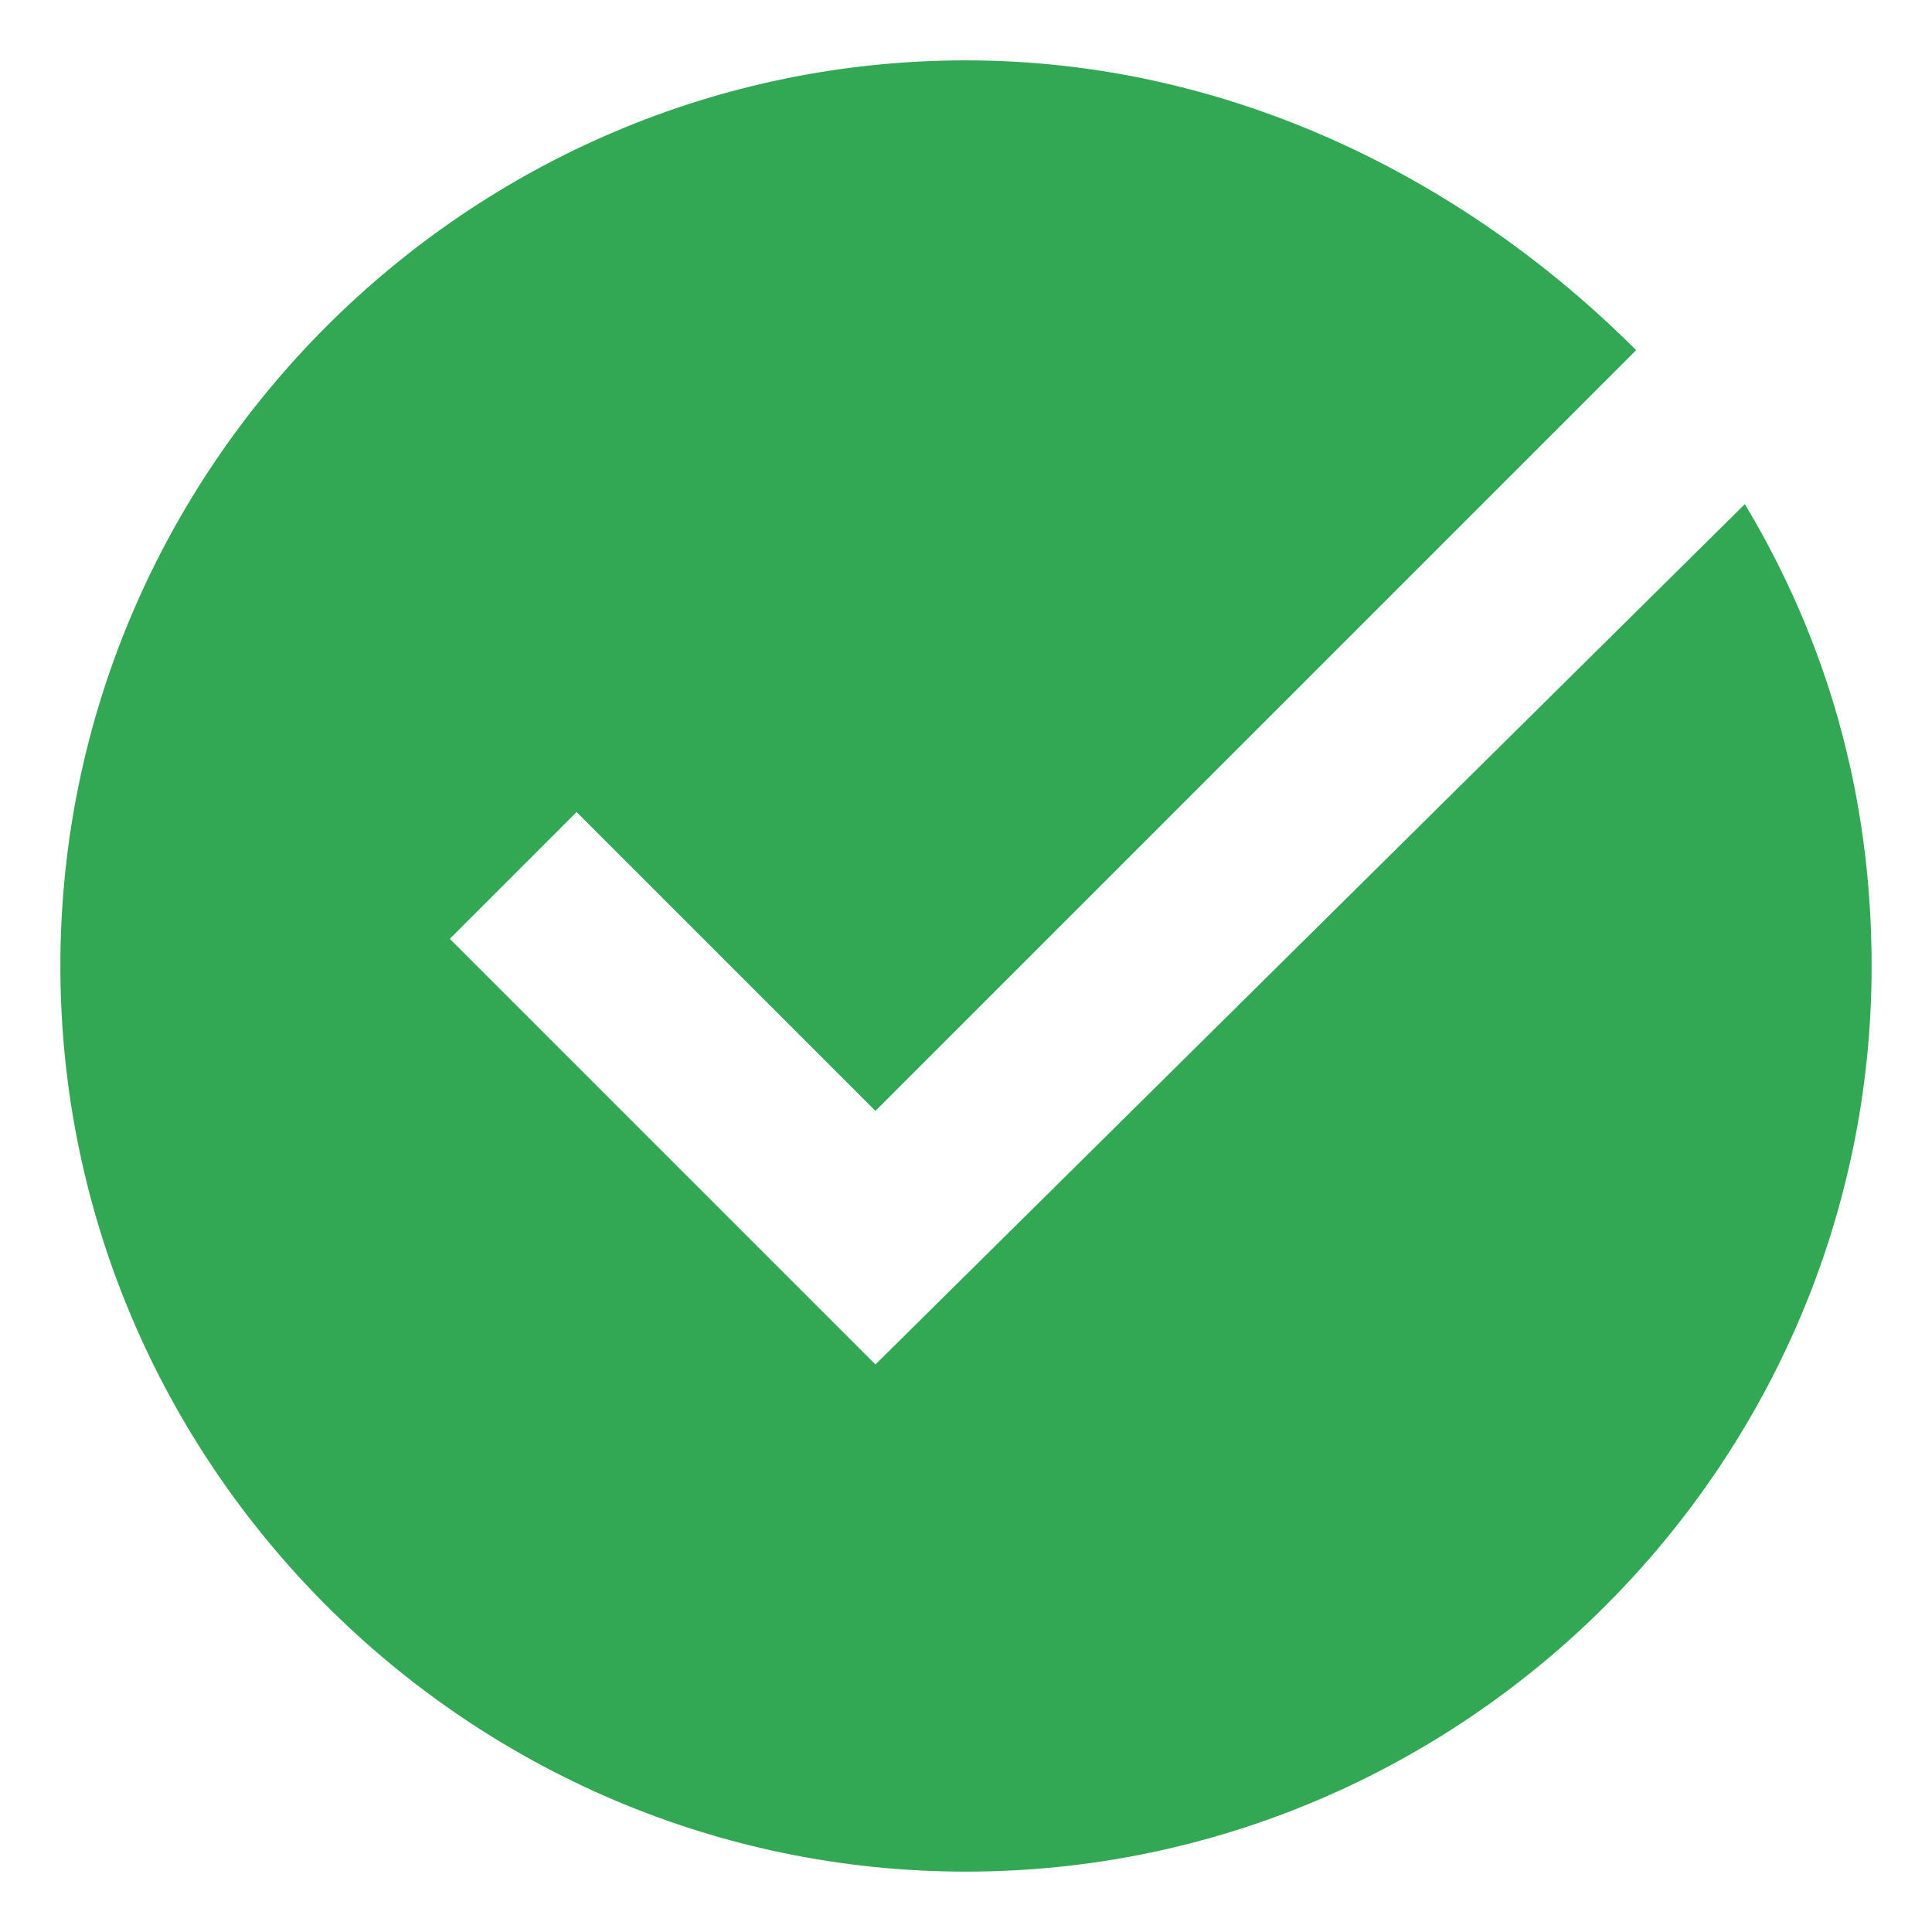
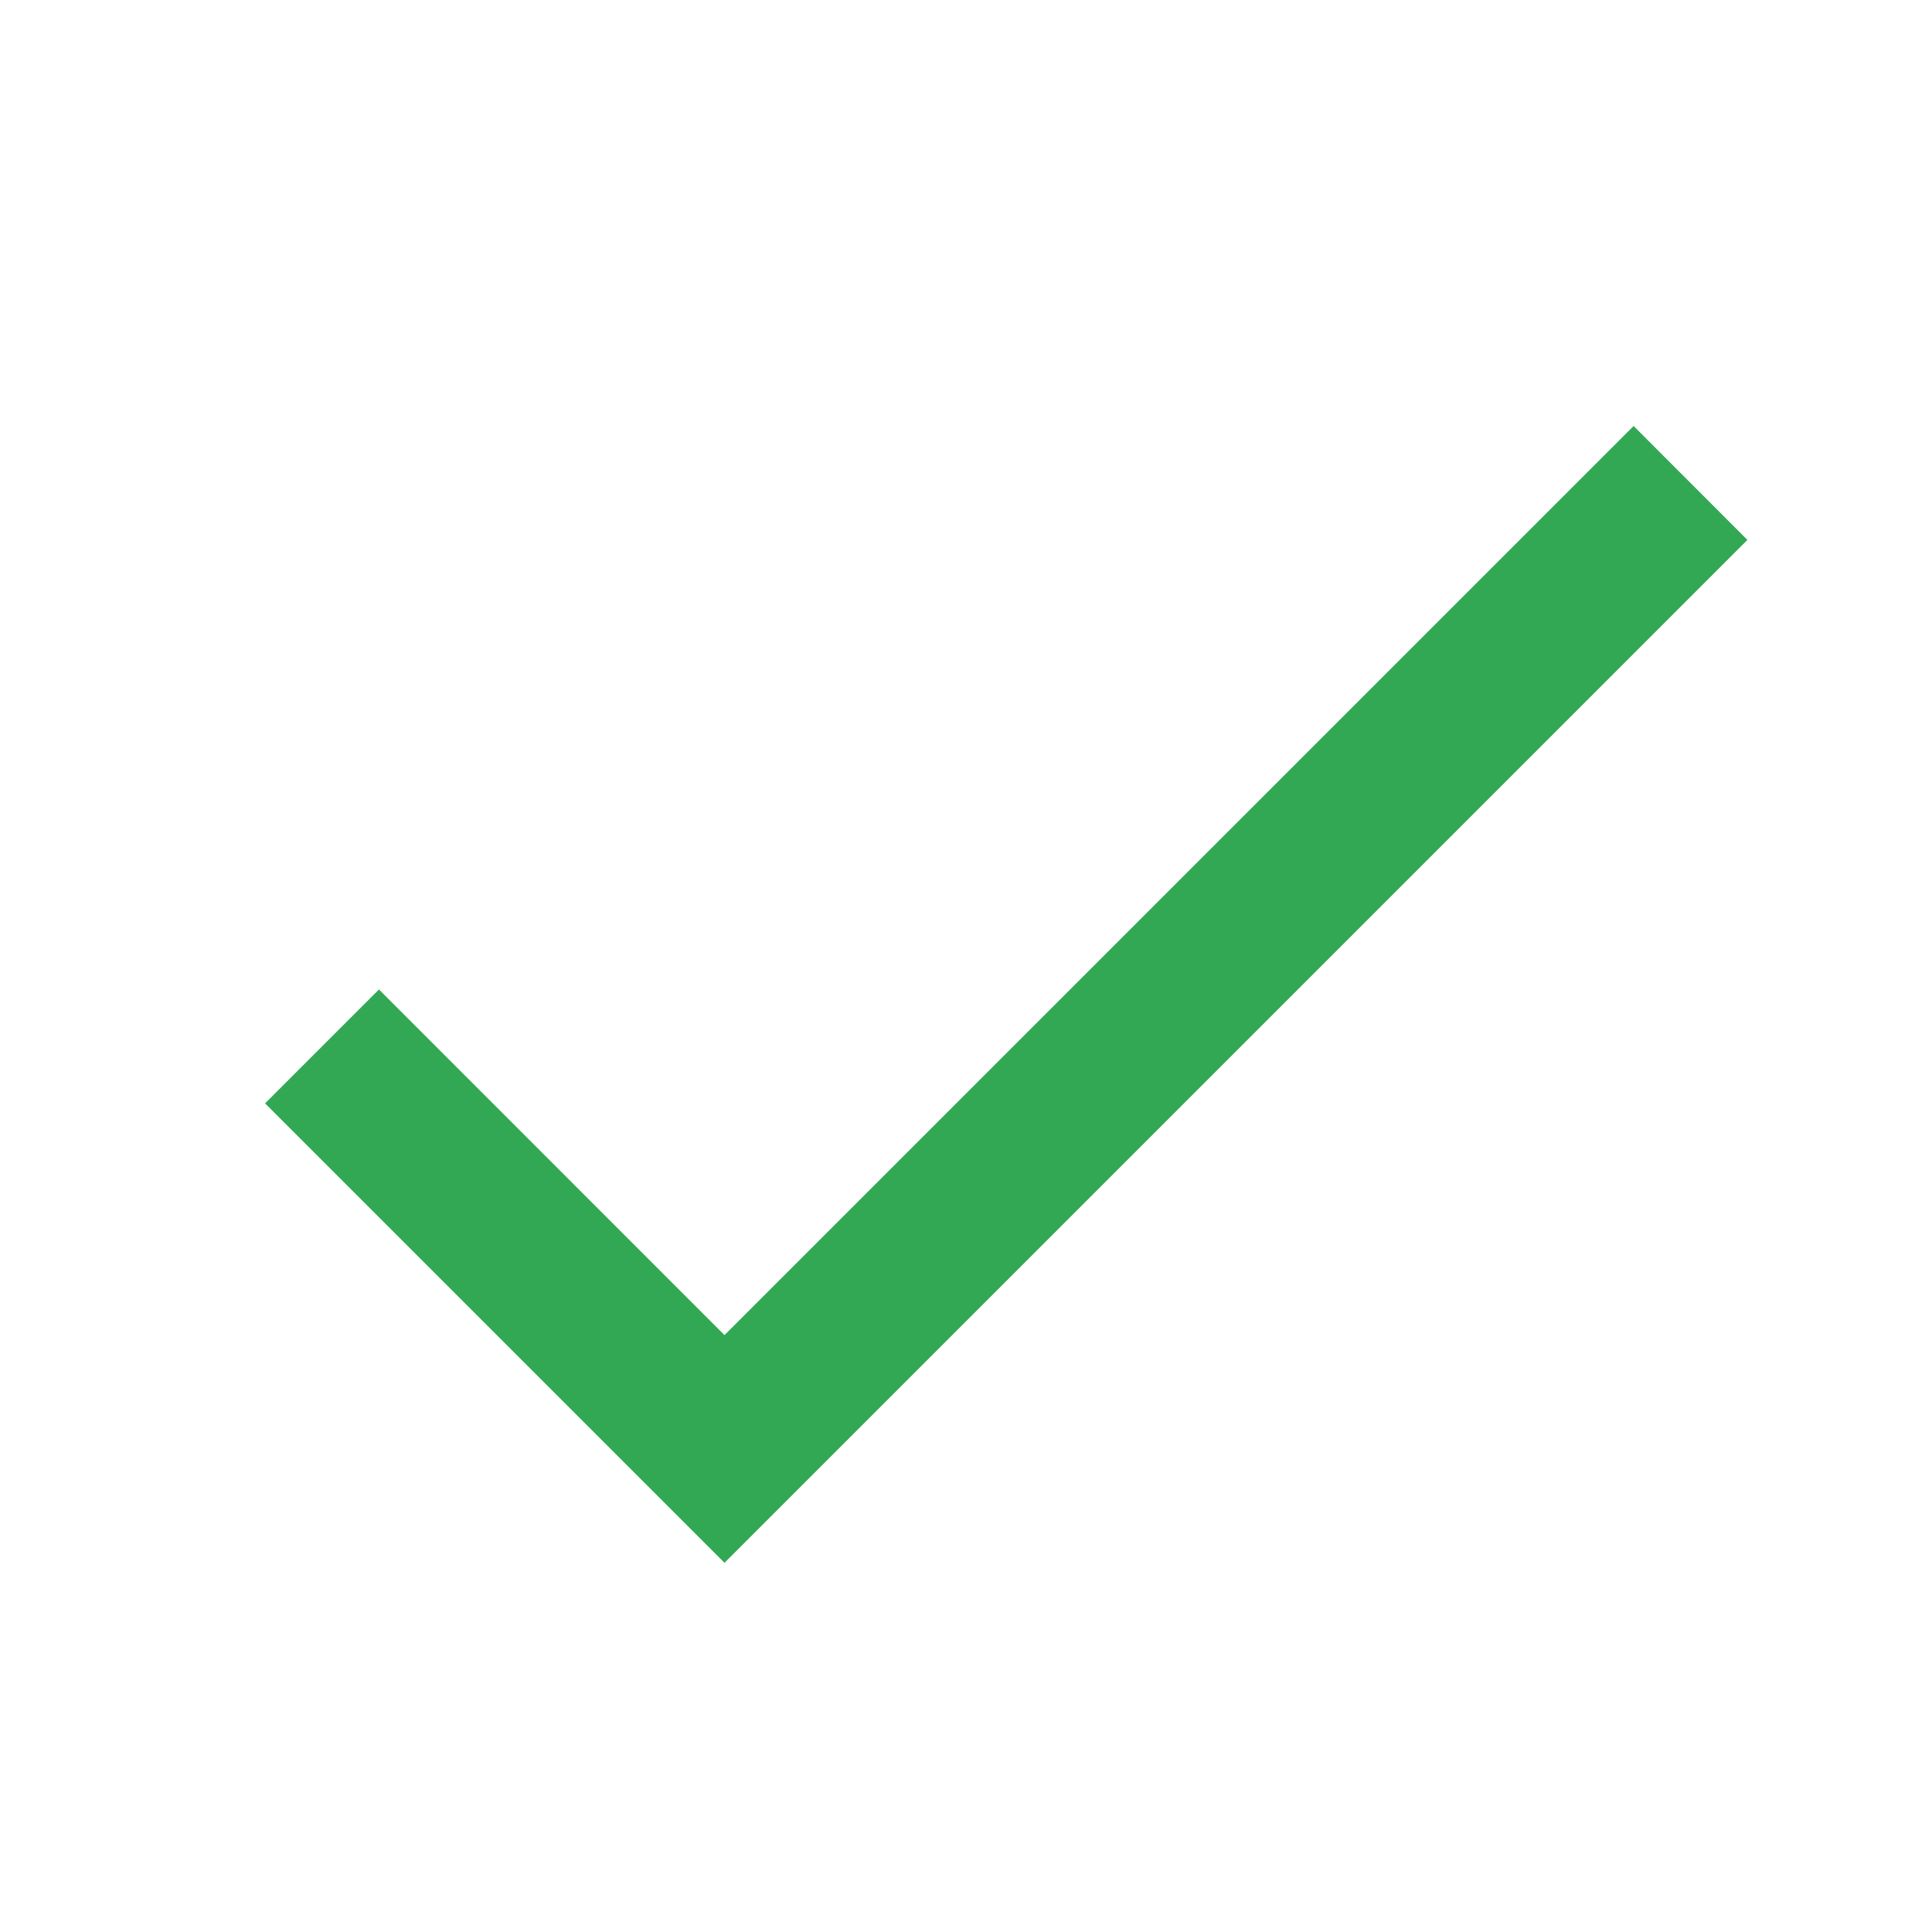
- <svg xmlns="http://www.w3.org/2000/svg" width="16" height="16" viewBox="0 0 16 16" fill="none">
-   <path d="M7.25 11.3L3.725 7.775L4.775 6.725L7.25 9.2L13.55 2.9C12.125 1.475 10.175 0.5 8 0.5C3.875 0.5 0.5 3.875 0.5 8C0.5 12.125 3.875 15.5 8 15.5C12.125 15.5 15.5 12.125 15.5 8C15.5 6.575 15.125 5.3 14.45 4.175L7.25 11.3Z" fill="#32A854" />
+ <svg xmlns="http://www.w3.org/2000/svg" width="20" height="20" viewBox="0 0 20 20" fill="none">
+   <path d="M16.911 4.41L7.5 13.821L3.923 10.243L2.744 11.422L7.5 16.178L18.089 5.589L16.911 4.41Z" fill="#32A854" />
</svg>
